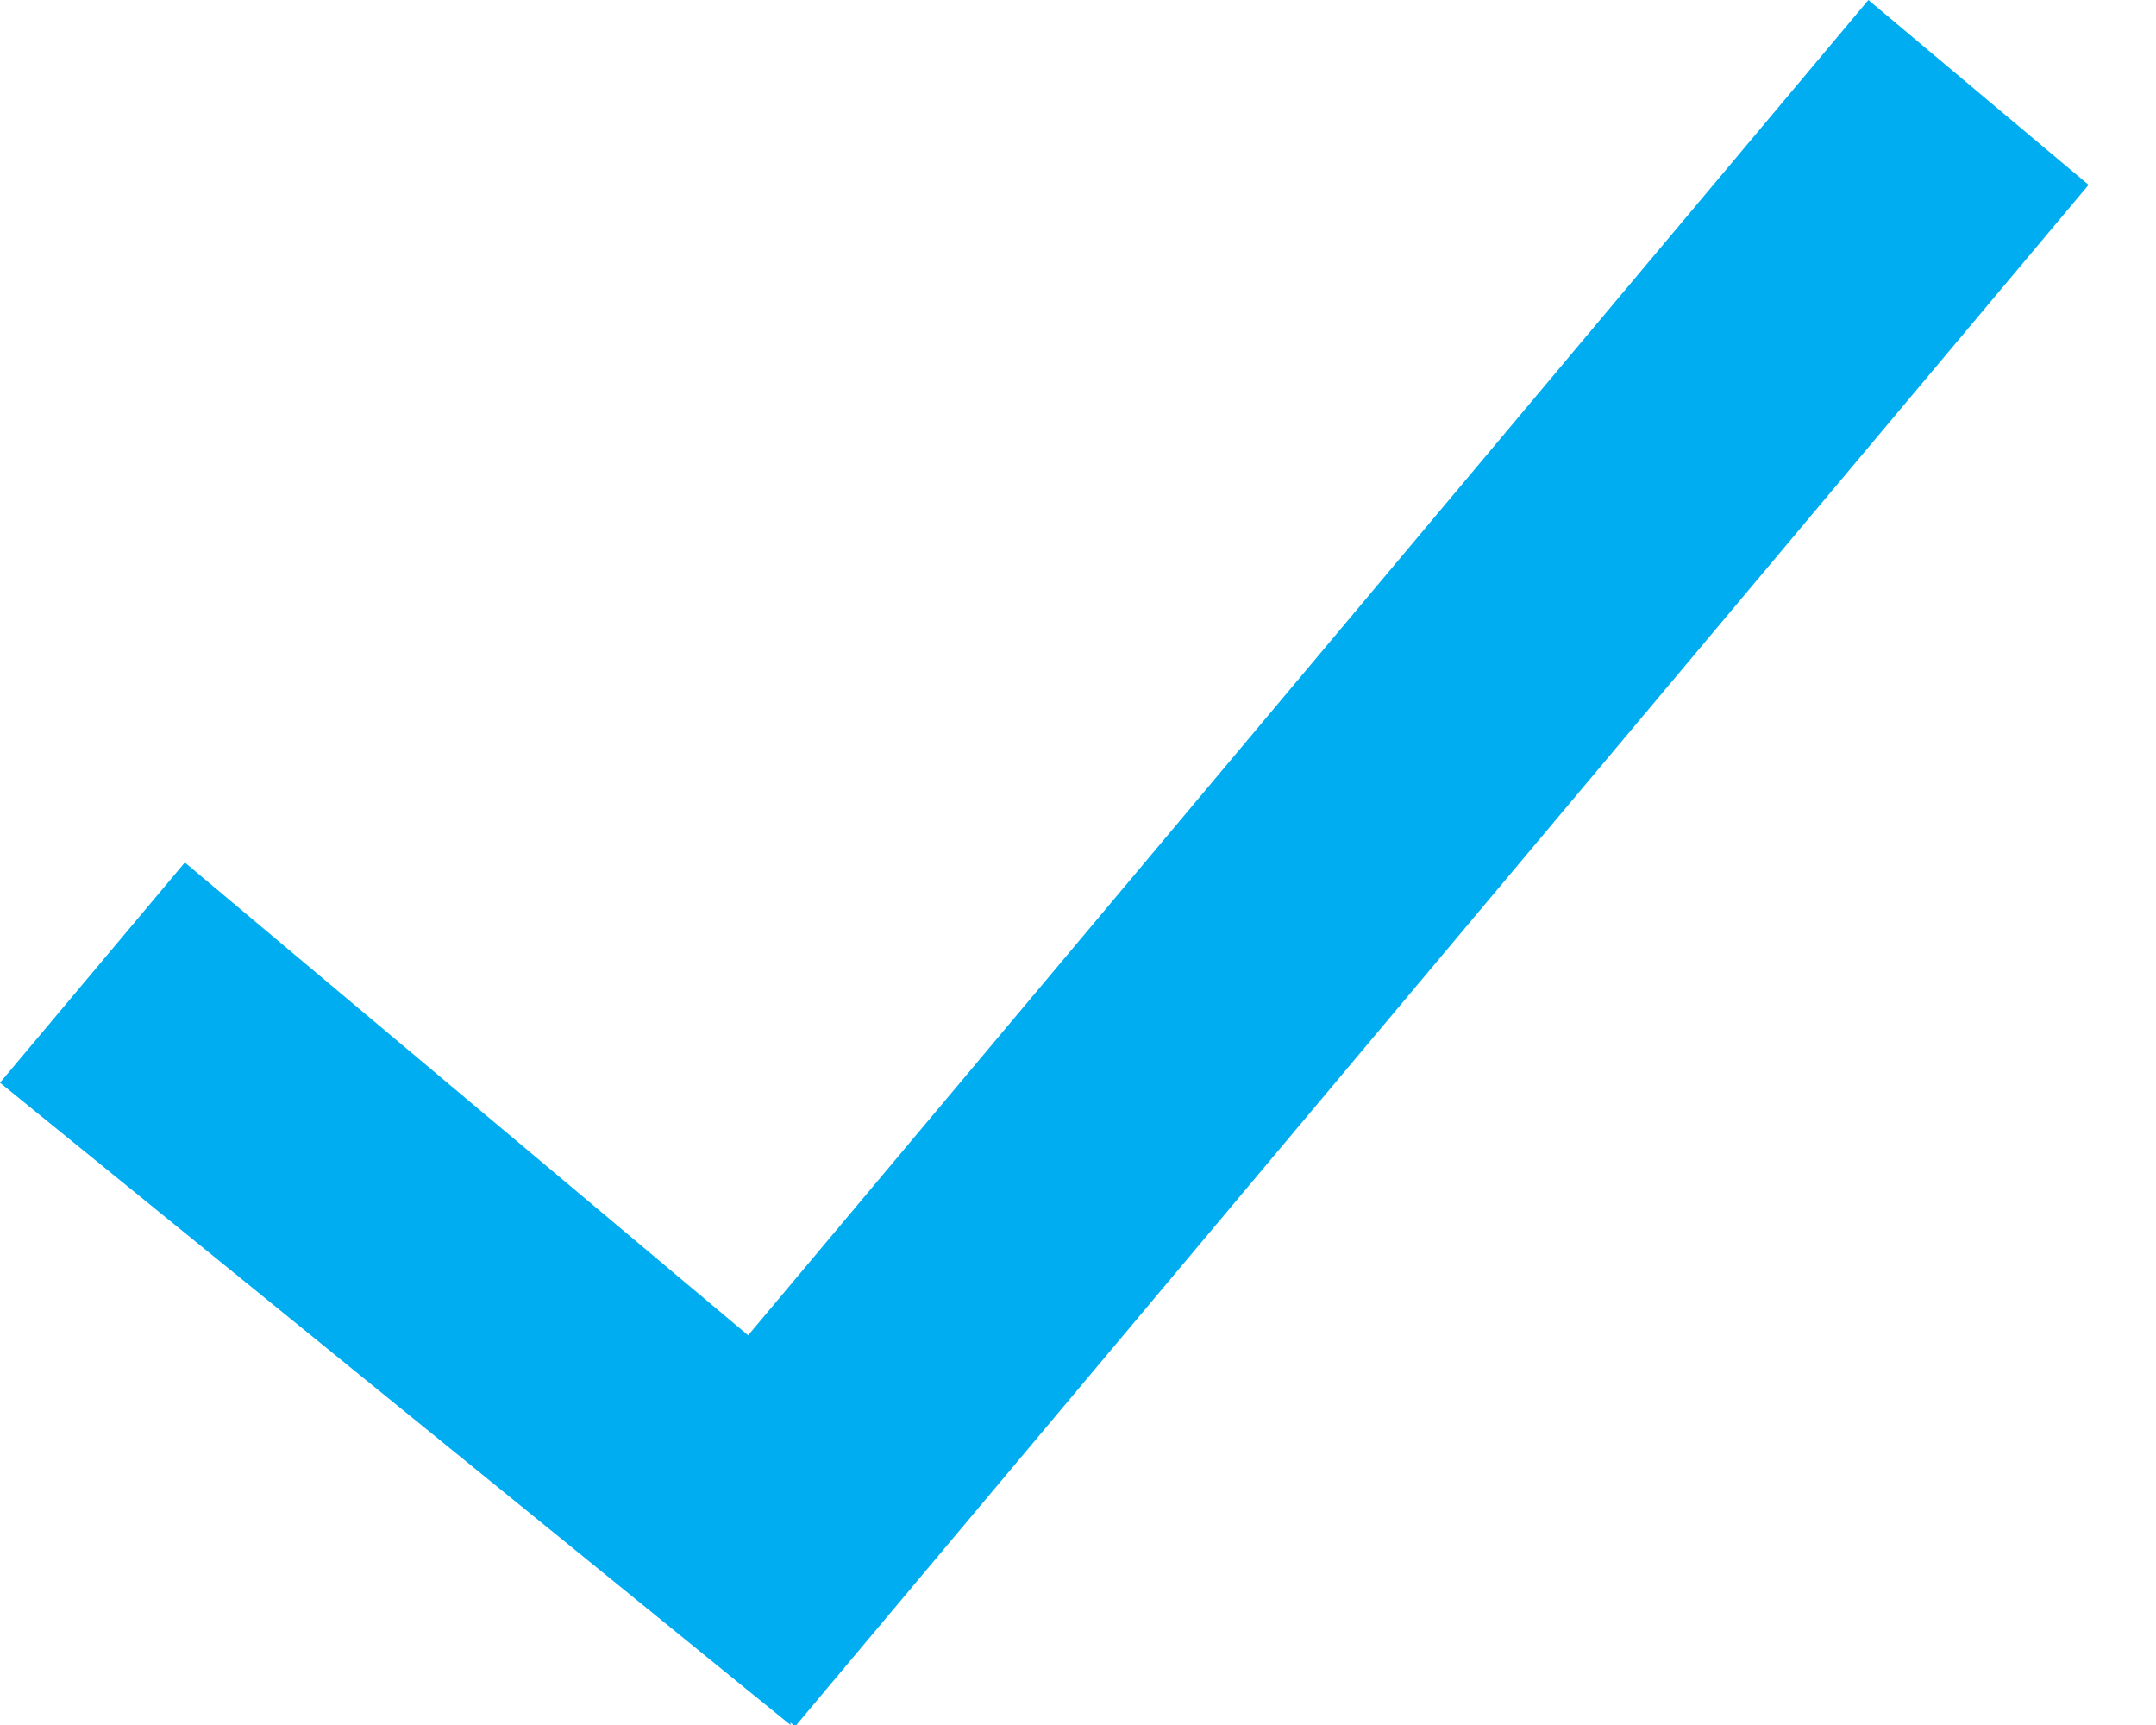
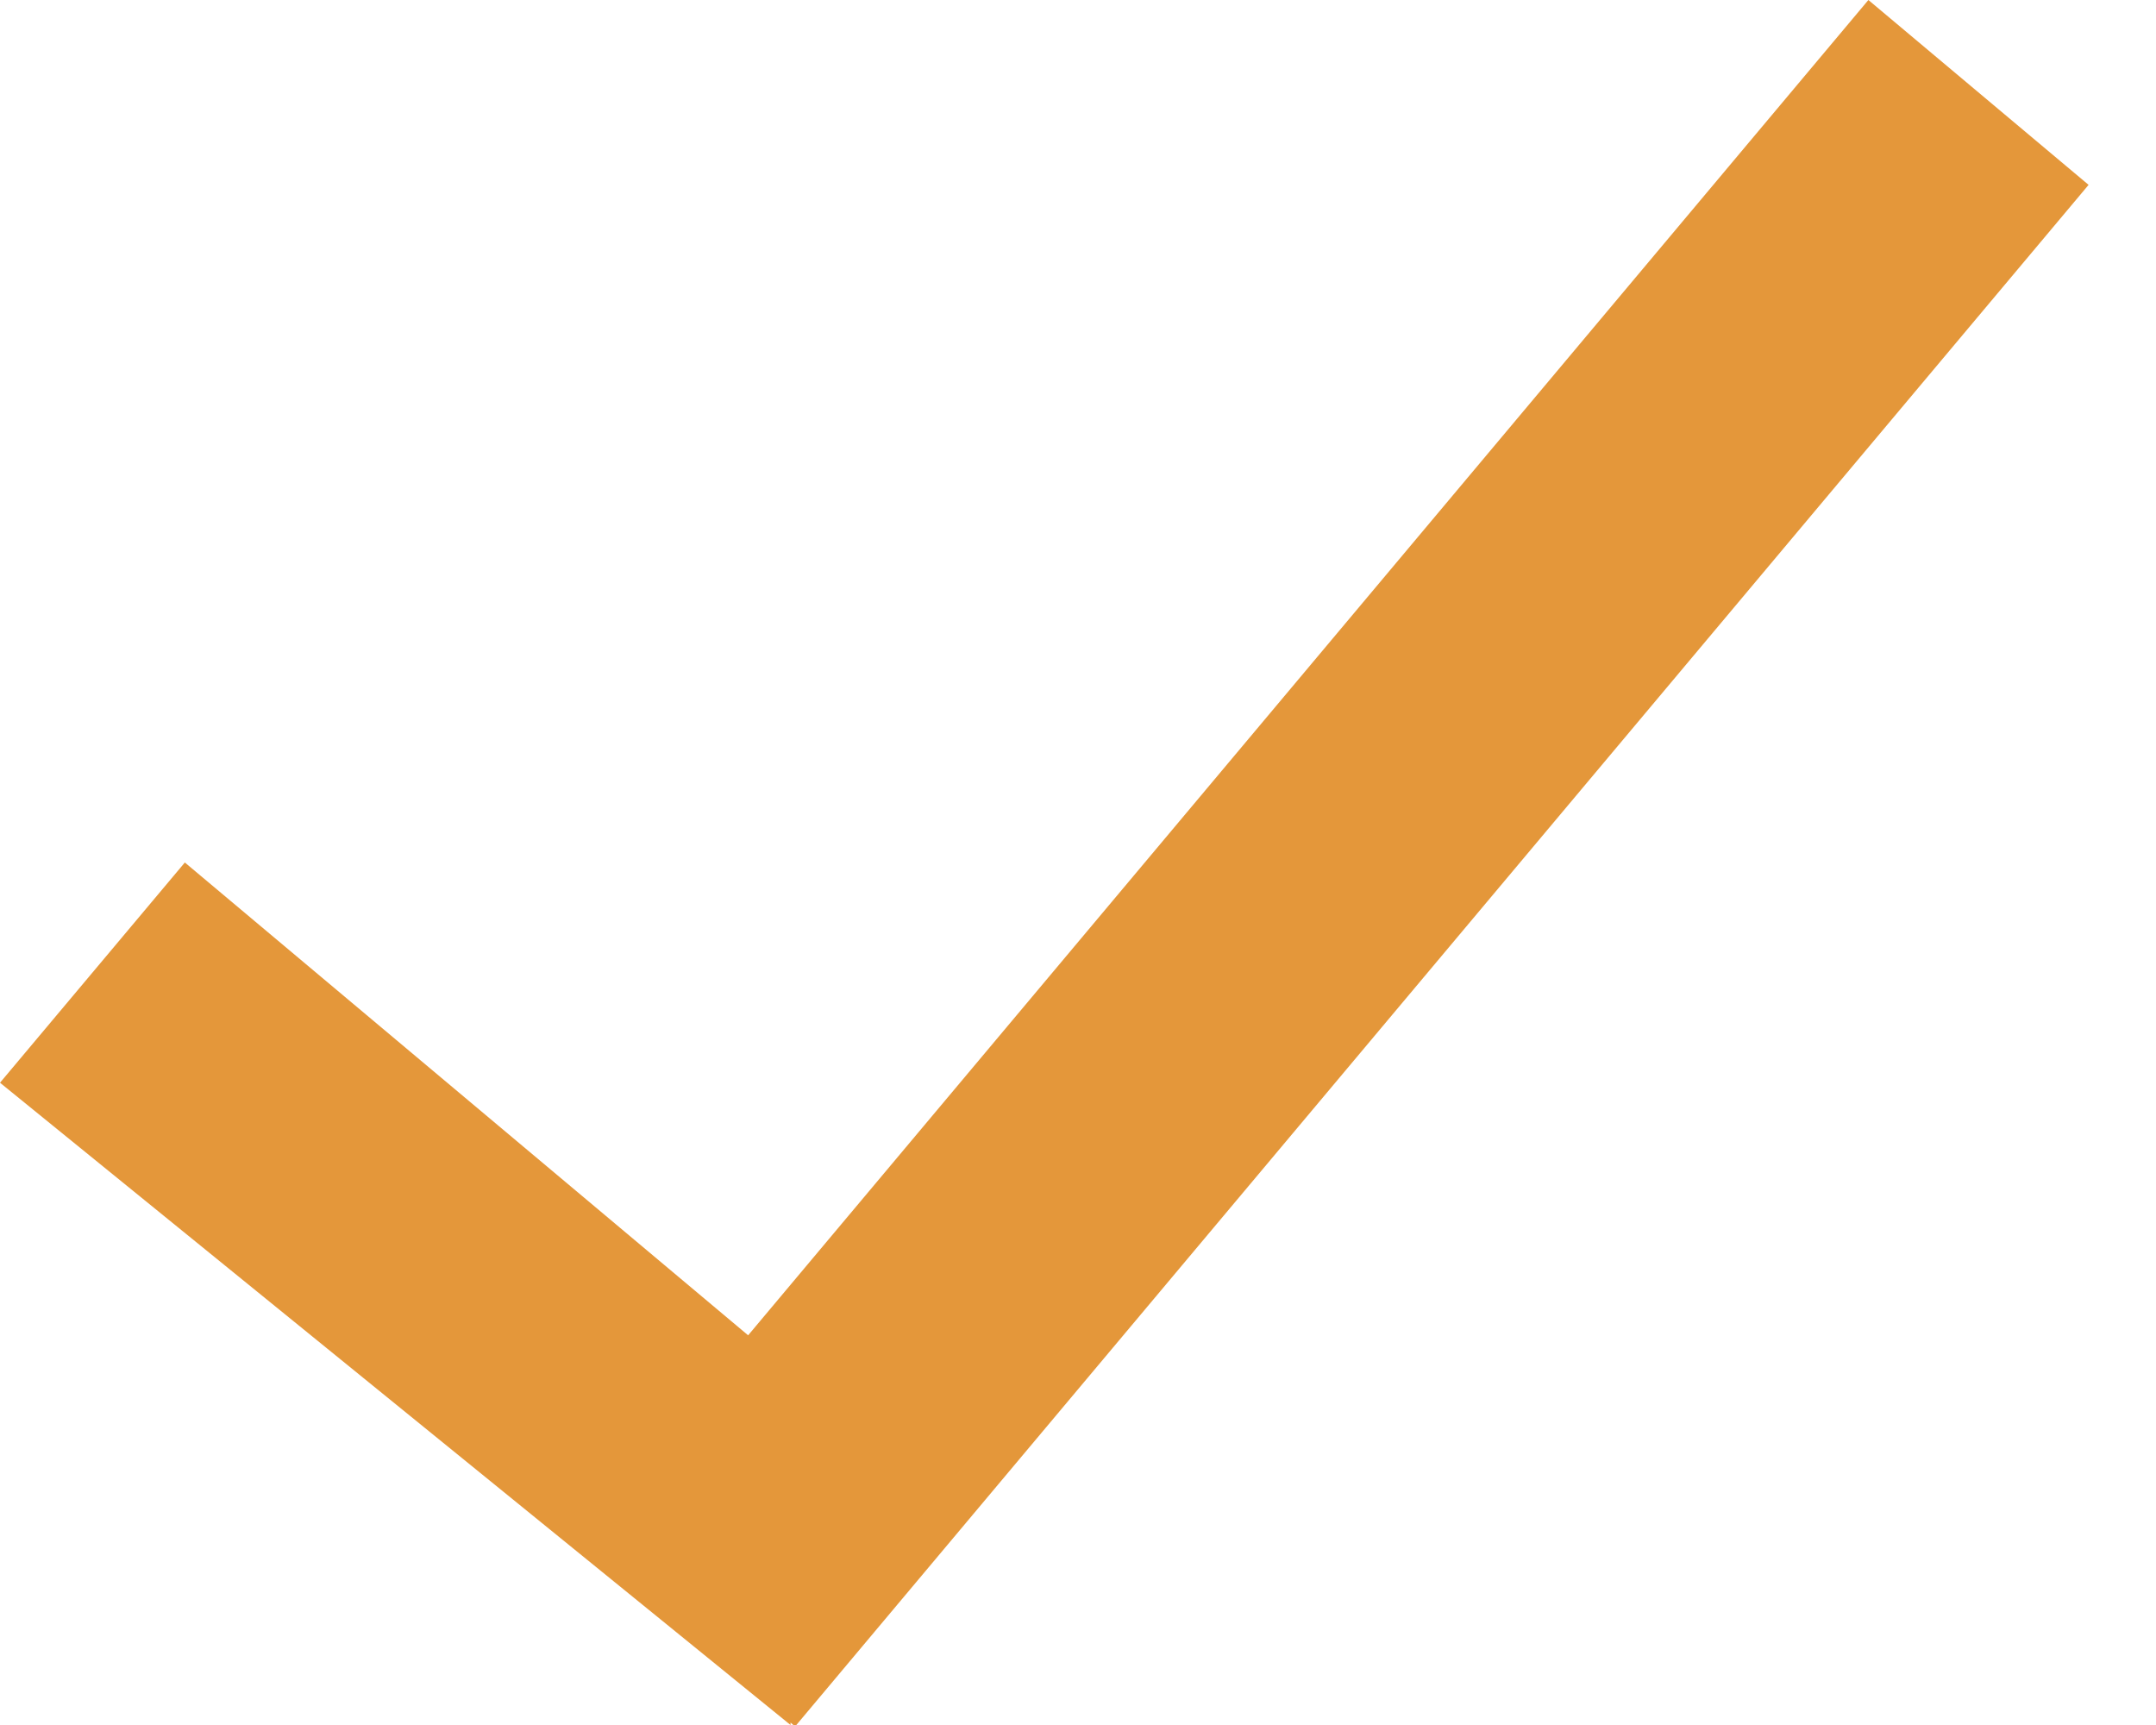
<svg xmlns="http://www.w3.org/2000/svg" width="15px" height="12px" viewBox="0 0 15 12" version="1.1">
  <g stroke="none" stroke-width="1" fill="none" fill-rule="evenodd">
-     <g transform="translate(-177, -526)" fill="#00ADF1">
+     <g transform="translate(-177, -526)" fill="#e4973a">
      <g transform="translate(135, 348)">
        <g transform="translate(36, 172)">
          <path d="M11.205,15.289 L7.286,12 L6,13.532 L11.5,18 L11.5,17.983 L11.532,18.01 L20.531,7.286 L18.999,6 L11.205,15.289 Z" />
        </g>
      </g>
    </g>
  </g>
</svg>
